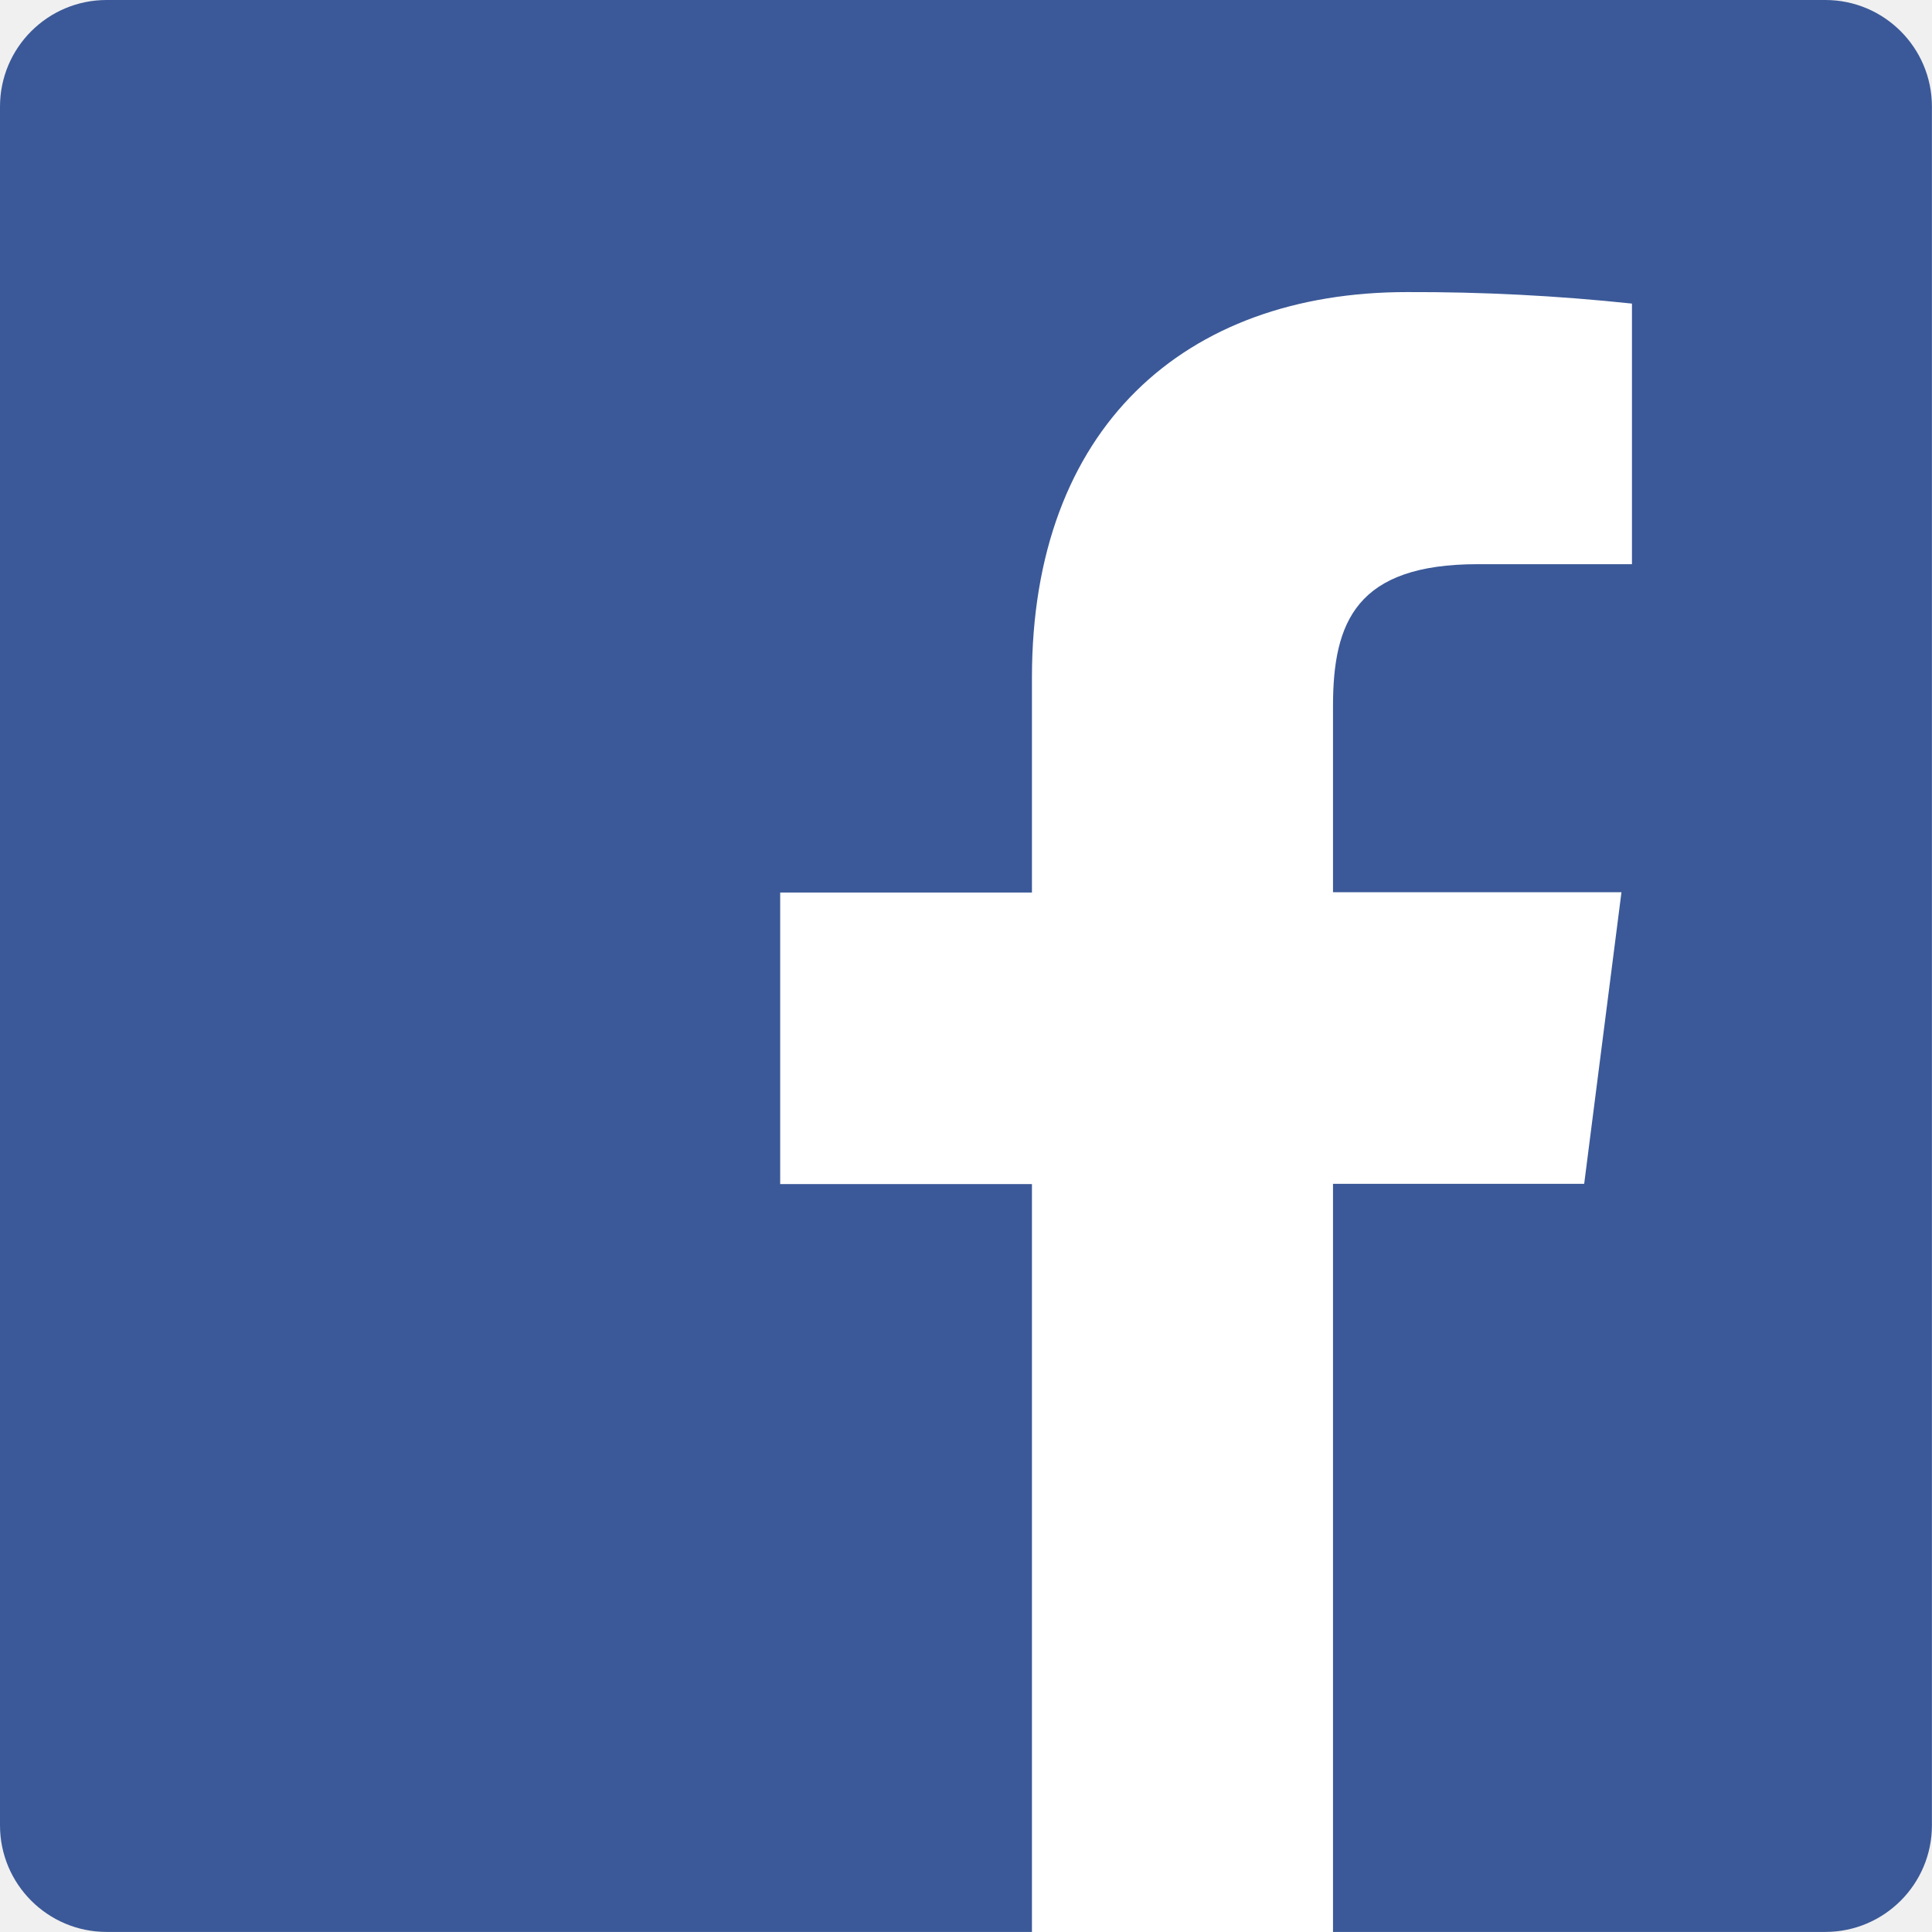
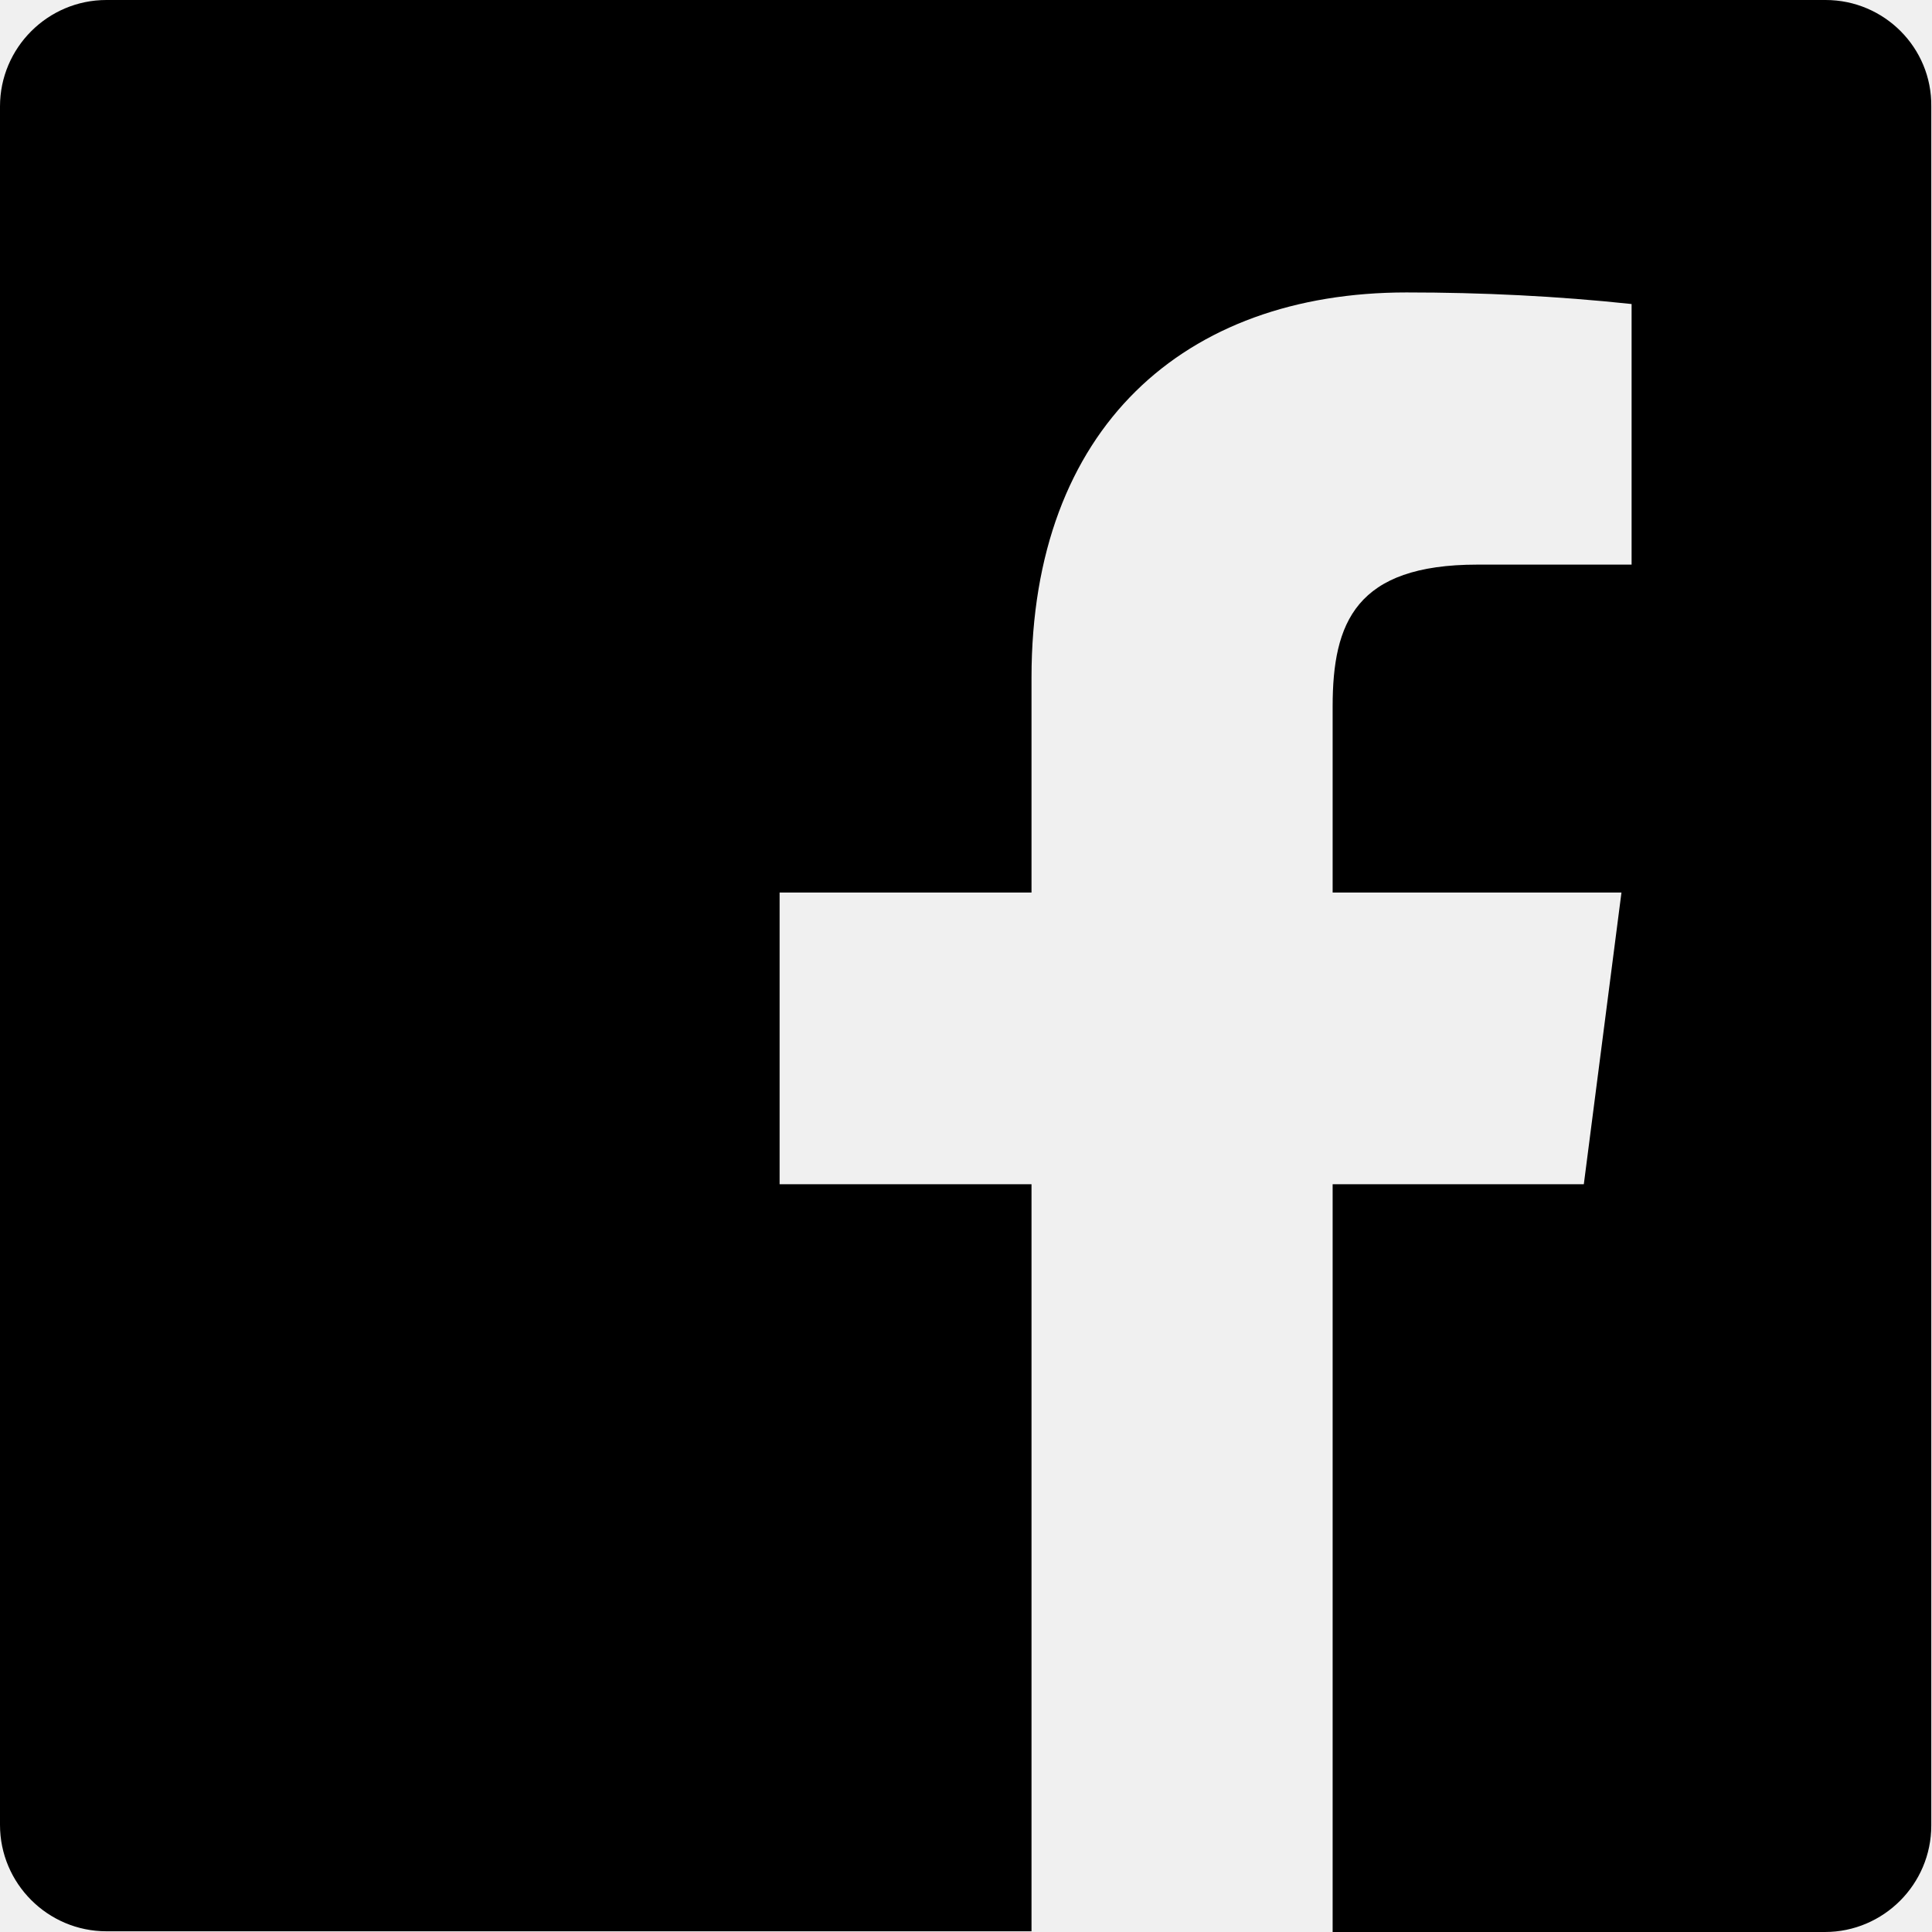
- <svg xmlns="http://www.w3.org/2000/svg" id="Layer_1" data-name="Layer 1" viewBox="0 0 266.89 266.9">
-   <rect id="Blue" width="266.89" height="266.89" rx="14.73" ry="14.73" style="fill: #3b5998" />
-   <path id="f" d="M184.15,266.9V163.54h34.7L224,123.26H184.15V97.55c0-11.66,3.24-19.61,20-19.61h21.3v-36a285.42,285.42,0,0,0-31.08-1.59c-30.75,0-51.81,18.77-51.81,53.24V123.3H107.78v40.28h34.78V266.9h41.59Z" style="fill: #fff" />
+ <svg xmlns="http://www.w3.org/2000/svg" version="1.1" id="Layer_1" x="0px" y="0px" width="266.9px" height="266.9px" viewBox="0 0 266.9 266.9" style="enable-background:new 0 0 266.9 266.9;" xml:space="preserve">
+   <path style="fill:currentColor" d="M252.2,0H14.7C6.6,0,0,6.6,0,14.7v237.4c0,8.1,6.6,14.7,14.7,14.7h127.8V163.6h-34.8v-40.3h34.8V93.6  c0-34.5,21.1-53.2,51.8-53.2c10.4,0,20.8,0.5,31.1,1.6v36h-21.3c-16.8,0-20,8-20,19.6v25.7H224l-5.2,40.3h-34.7v103.3h68  c8.1,0,14.7-6.6,14.7-14.7V14.7C266.9,6.6,260.3,0,252.2,0z" />
</svg>
